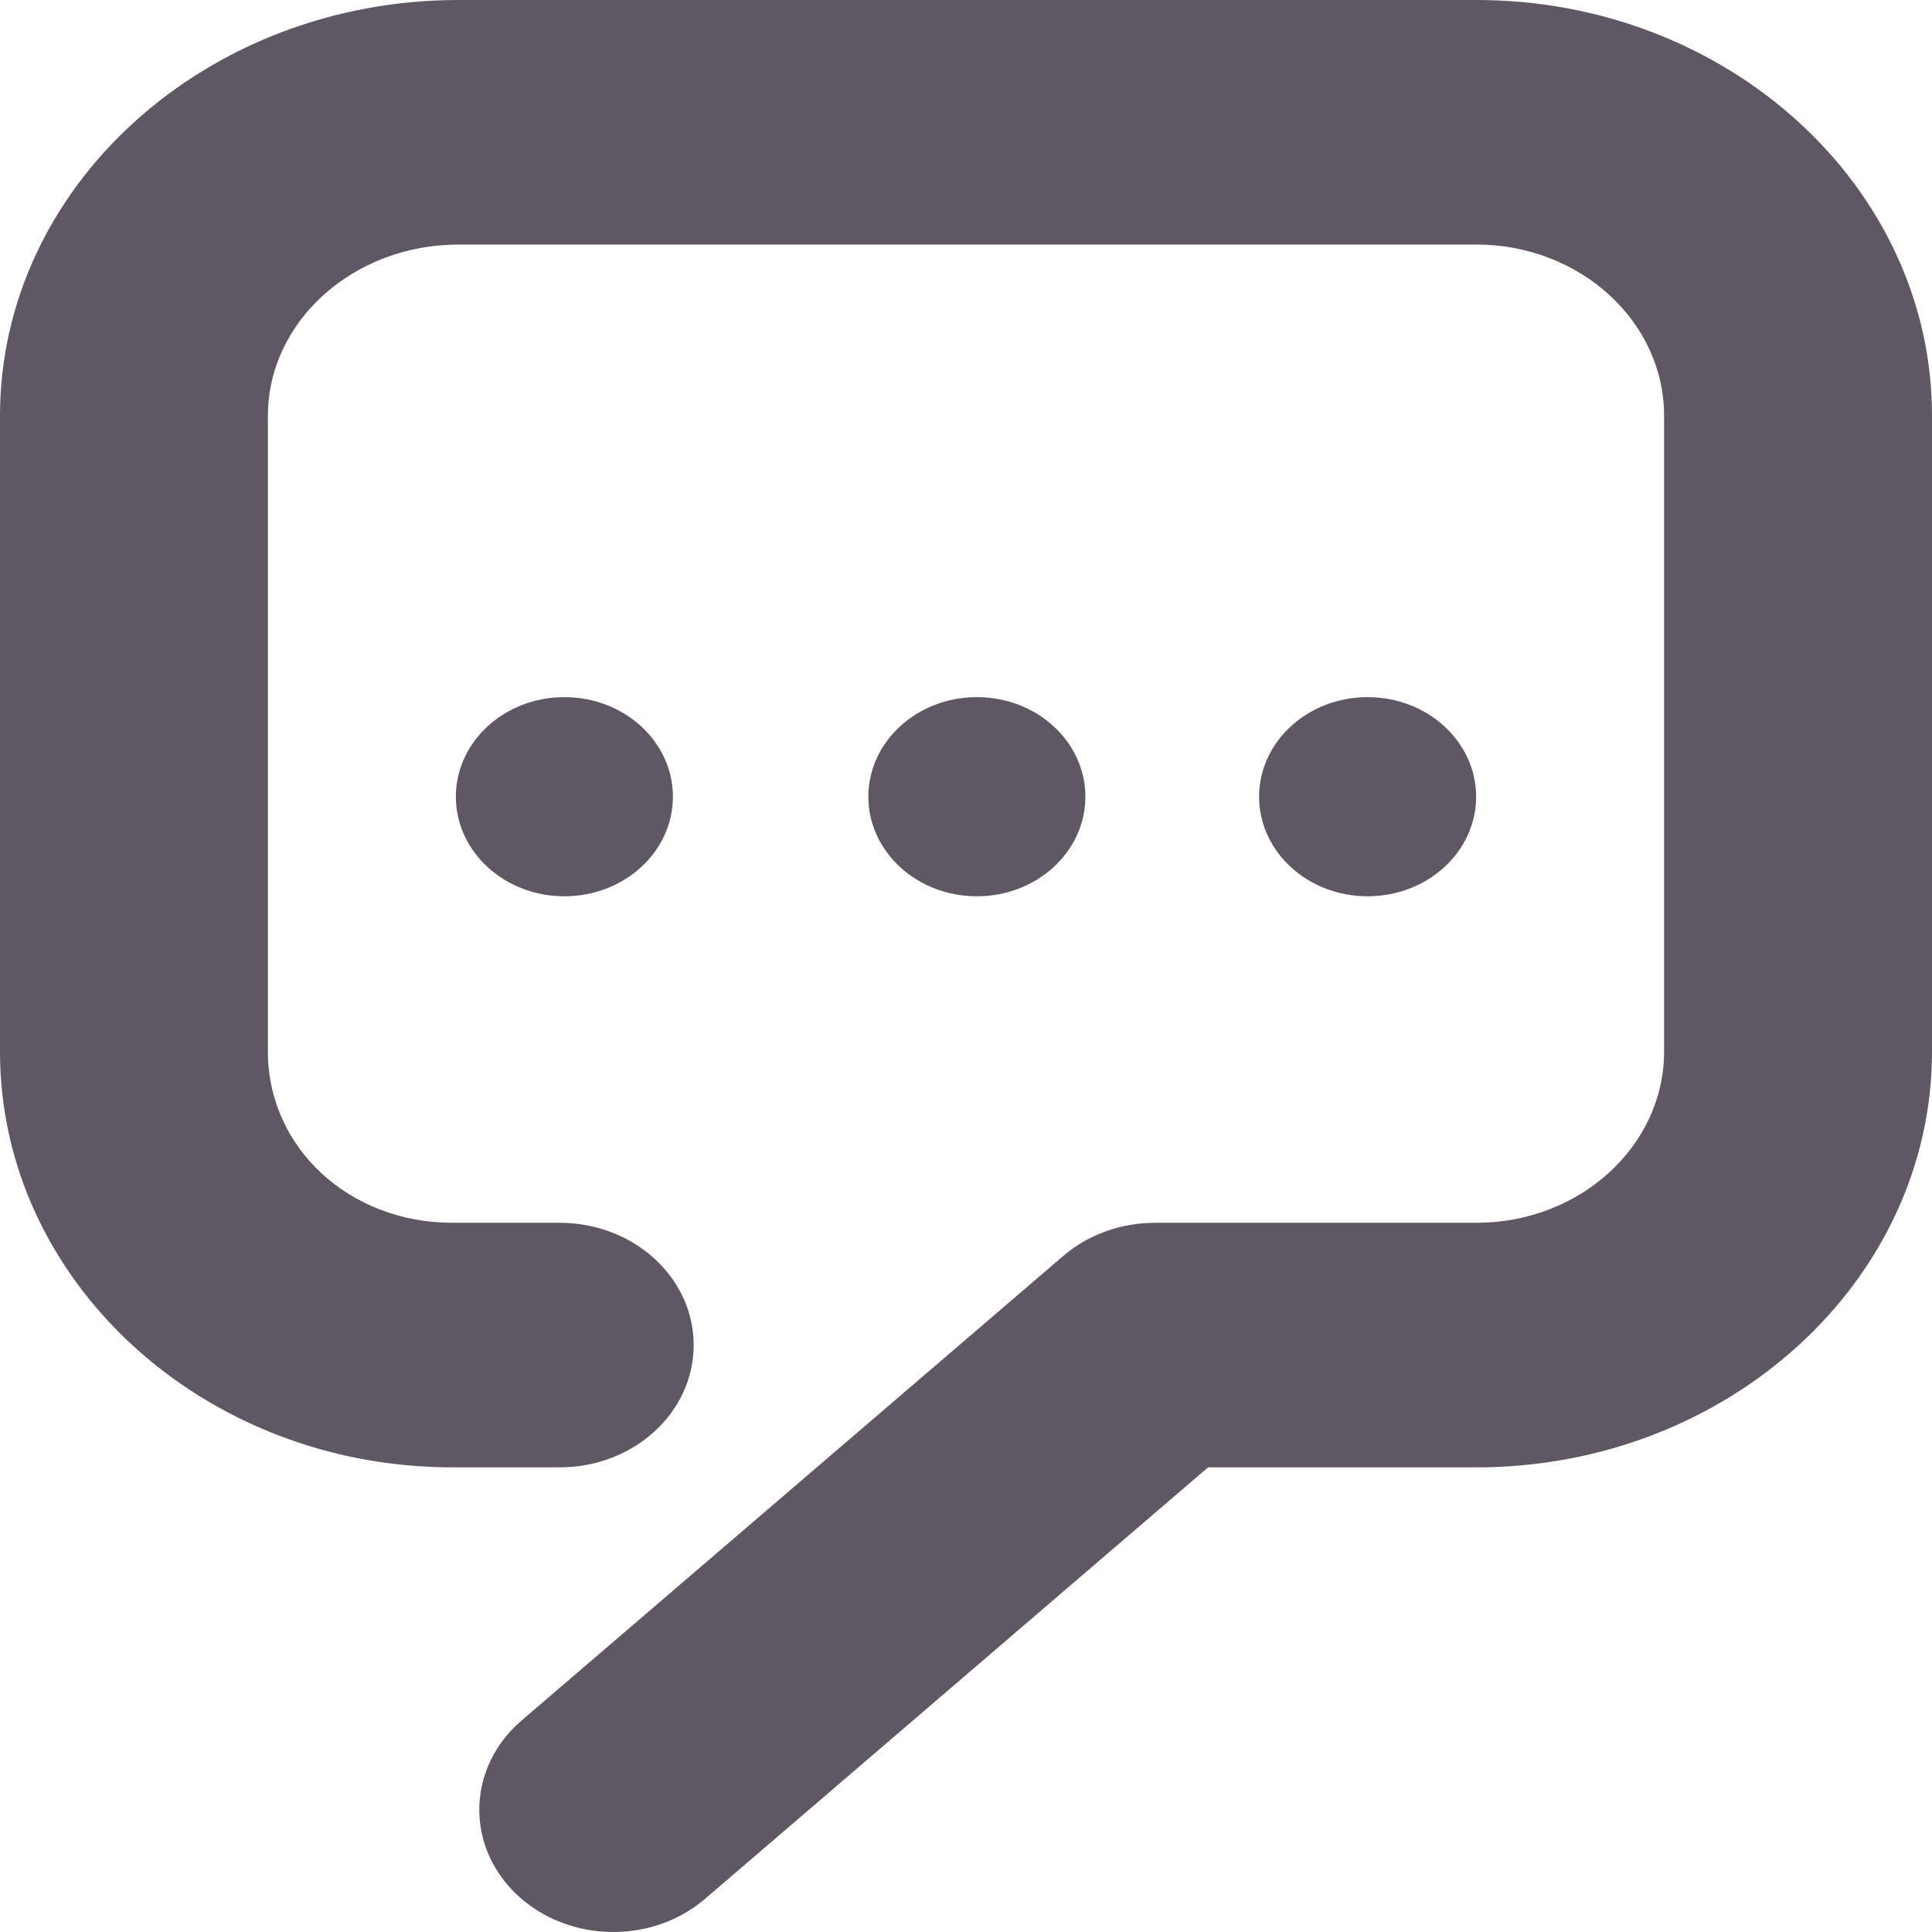
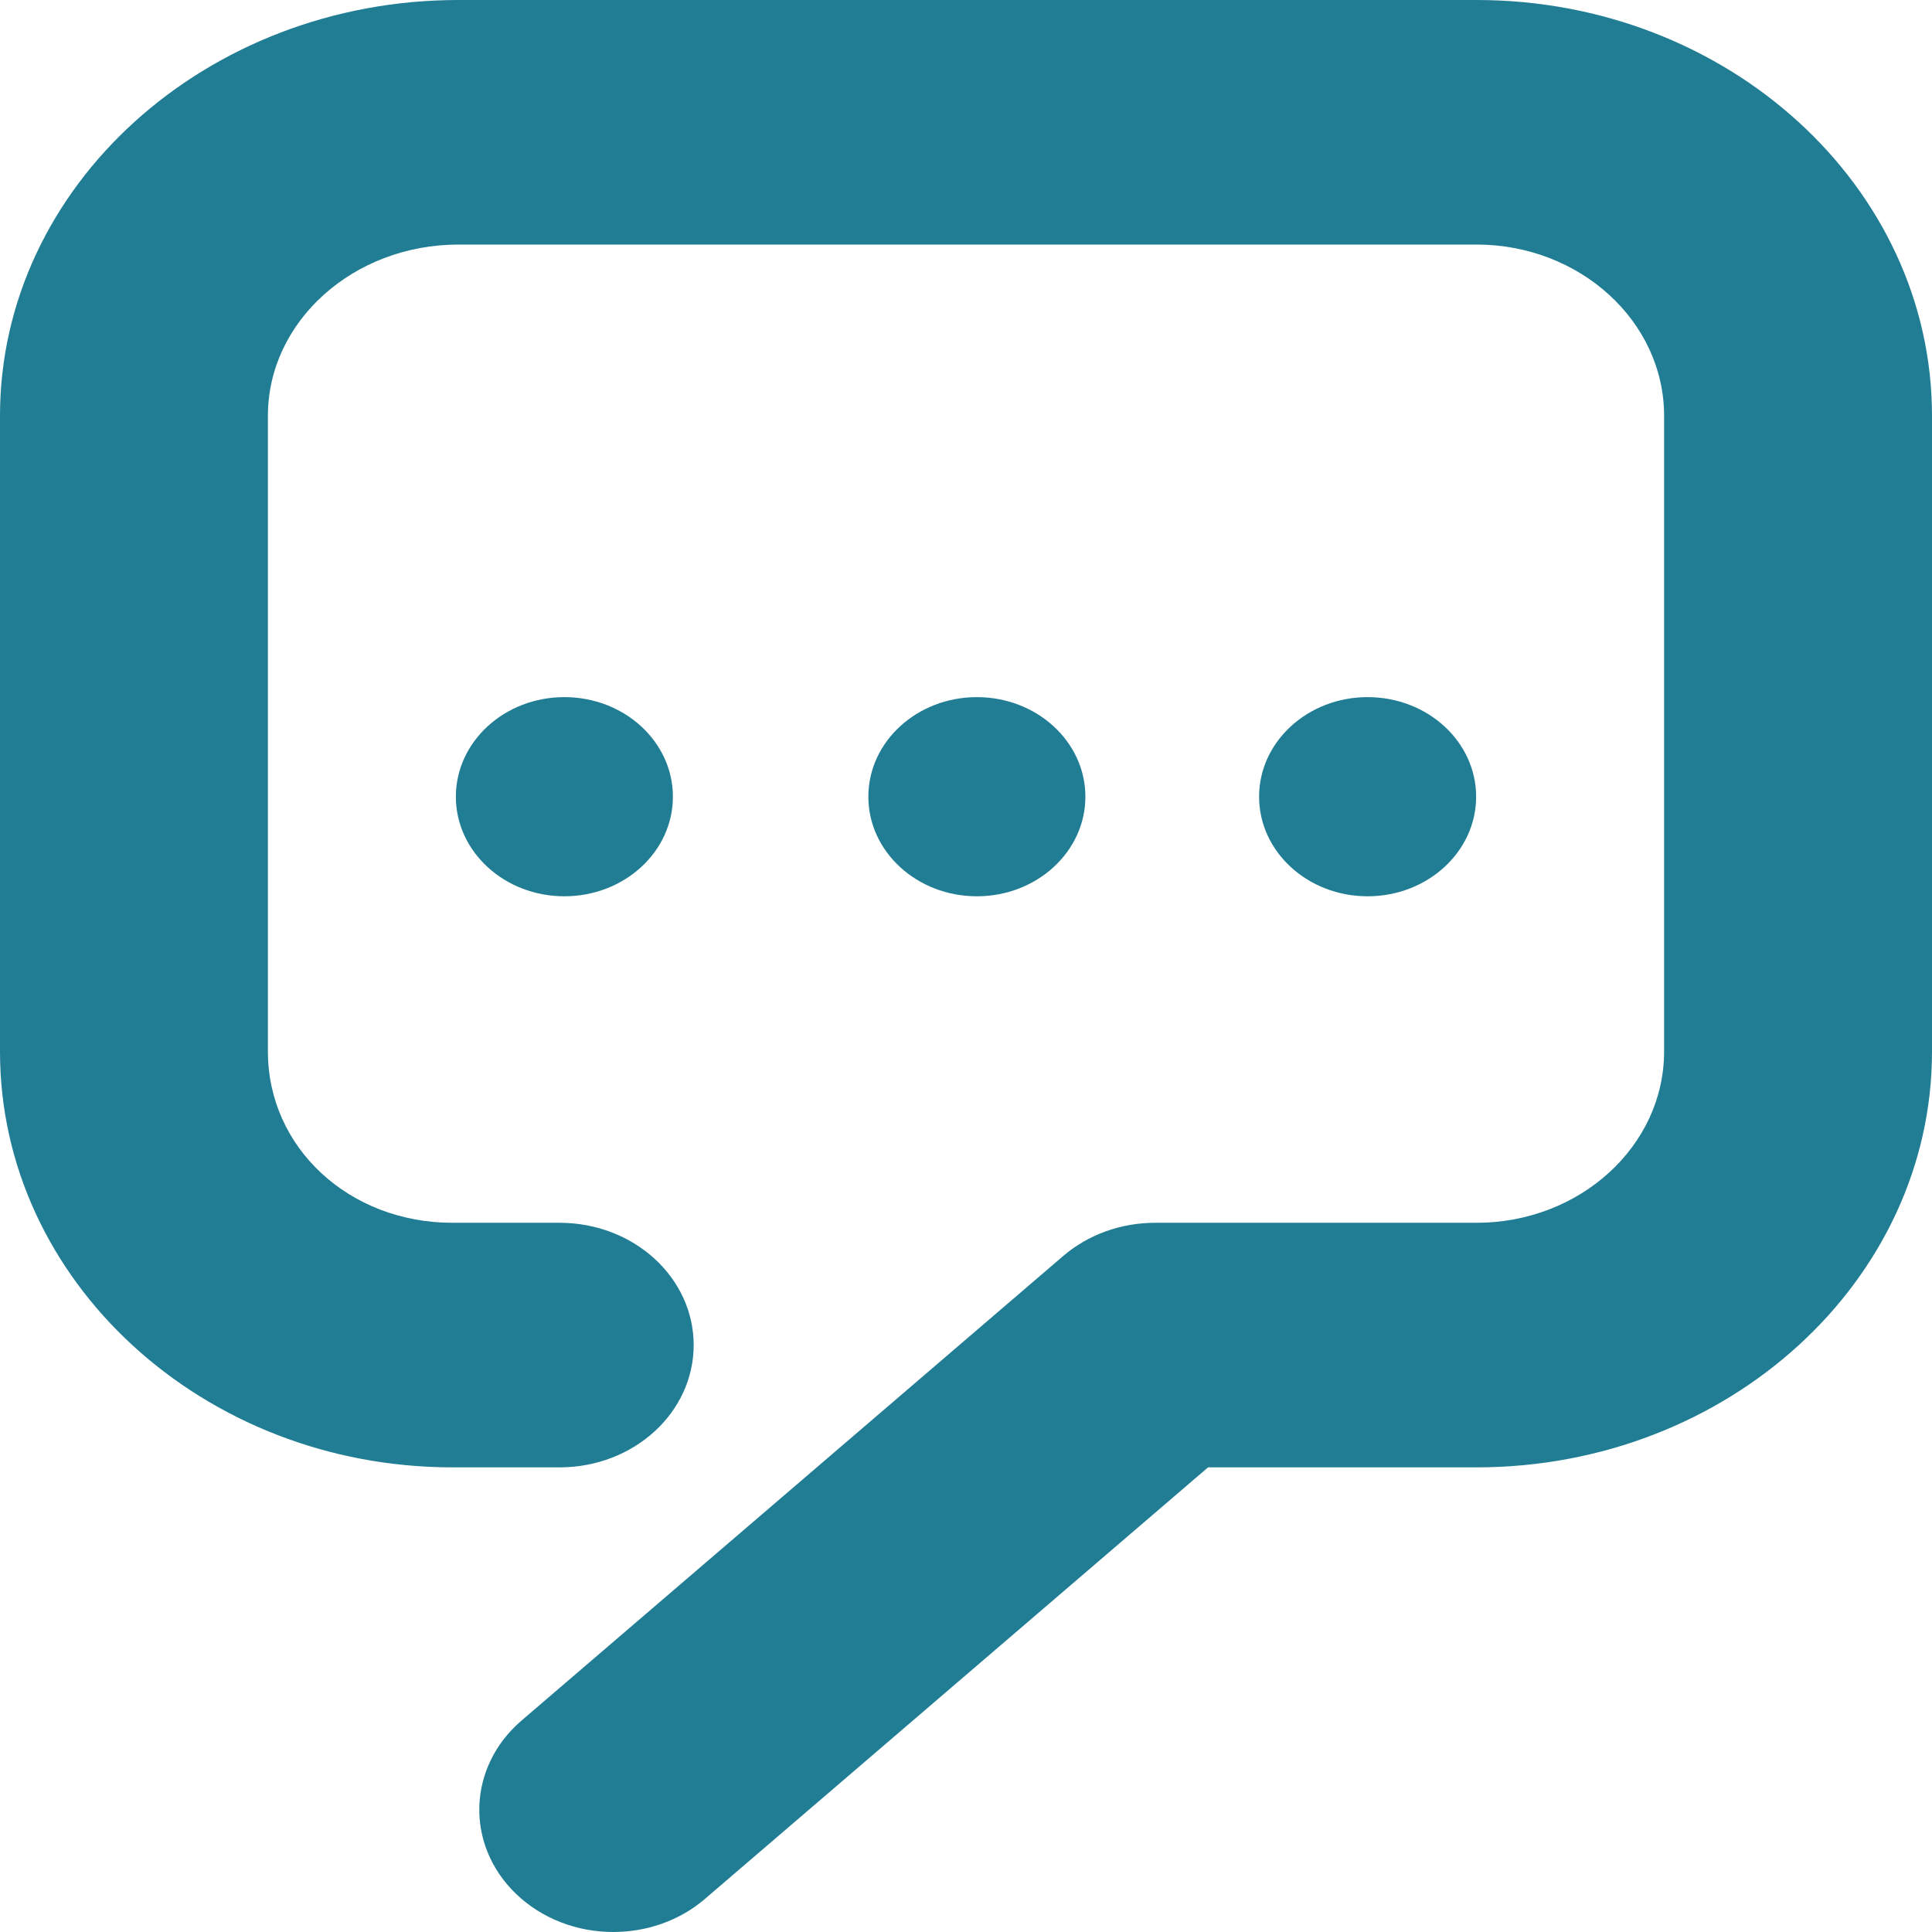
<svg xmlns="http://www.w3.org/2000/svg" width="24px" height="24px" viewBox="0 0 24 24" version="1.1">
  <defs />
-   <g id="Company" stroke="none" stroke-width="1" fill="none" fill-rule="evenodd">
-     <g transform="translate(-1272, -1752)" fill="#5F5864" id="company_1.1">
-       <g transform="translate(0, 1152)">
-         <g id="Group-2" transform="translate(241, 432)">
-           <g id="team-members" transform="translate(0, 24)">
-             <g id="gilfoyle" transform="translate(23, 120)">
-               <g id="icon_feedback" transform="translate(1008, 24)">
-                 <g>
-                   <g id="Group" fill-rule="nonzero">
-                     <path d="M6.405,23.521 C5.776,22.91 5.809,21.949 6.478,21.374 L13.208,15.602 C13.517,15.337 13.925,15.19 14.348,15.19 L18.342,15.19 C19.626,15.19 20.672,14.236 20.672,13.063 L20.672,5.165 C20.672,3.992 19.626,3.038 18.342,3.038 L5.695,3.038 C4.39,3.038 3.328,3.992 3.328,5.165 L3.328,13.063 C3.328,14.256 4.336,15.19 5.621,15.19 L6.952,15.19 C7.872,15.19 8.617,15.87 8.617,16.709 C8.617,17.548 7.872,18.228 6.952,18.228 L5.621,18.228 C2.522,18.228 2.56111798e-12,15.911 2.56111798e-12,13.064 L2.56111798e-12,5.165 C2.56111798e-12,2.317 2.555,1.11716192e-14 5.695,1.11716192e-14 L18.342,1.11716192e-14 C21.462,1.11716192e-14 24,2.317 24,5.165 L24,13.063 C24,15.911 21.462,18.228 18.342,18.228 L15.007,18.228 L8.758,23.588 C8.437,23.864 8.027,24 7.618,24 C7.175,24 6.733,23.839 6.405,23.521 Z" id="Shape" />
-                   </g>
-                   <ellipse id="Oval" cx="7.011" cy="9.897" rx="1.348" ry="1.237" />
-                   <ellipse id="Oval" cx="12.135" cy="9.897" rx="1.348" ry="1.237" />
-                   <ellipse id="Oval" cx="16.989" cy="9.897" rx="1.348" ry="1.237" />
-                 </g>
-               </g>
-             </g>
-           </g>
-         </g>
+   <g id="Page-1" stroke="none" stroke-width="1" fill="none" fill-rule="evenodd">
+     <g id="icon_feedback_text" fill="#207D94" fill-rule="nonzero">
+       <g id="Group">
+         <path d="M6.405,23.521 C5.776,22.91 5.809,21.949 6.478,21.374 L13.208,15.602 C13.517,15.337 13.925,15.19 14.348,15.19 L18.342,15.19 C19.626,15.19 20.672,14.236 20.672,13.063 L20.672,5.165 C20.672,3.992 19.626,3.038 18.342,3.038 L5.695,3.038 C4.39,3.038 3.328,3.992 3.328,5.165 L3.328,13.063 C3.328,14.256 4.336,15.19 5.621,15.19 L6.952,15.19 C7.872,15.19 8.617,15.87 8.617,16.709 C8.617,17.548 7.872,18.228 6.952,18.228 L5.621,18.228 C2.522,18.228 2.56111798e-12,15.911 2.56111798e-12,13.064 L2.56111798e-12,5.165 C2.56111798e-12,2.317 2.555,1.11716192e-14 5.695,1.11716192e-14 L18.342,1.11716192e-14 C21.462,1.11716192e-14 24,2.317 24,5.165 L24,13.063 C24,15.911 21.462,18.228 18.342,18.228 L15.007,18.228 L8.758,23.588 C8.437,23.864 8.027,24 7.618,24 C7.175,24 6.733,23.839 6.405,23.521 Z" id="Shape" />
      </g>
+       <ellipse id="Oval" cx="7.011" cy="9.897" rx="1.348" ry="1.237" />
+       <ellipse id="Oval" cx="12.135" cy="9.897" rx="1.348" ry="1.237" />
+       <ellipse id="Oval" cx="16.989" cy="9.897" rx="1.348" ry="1.237" />
    </g>
  </g>
</svg>
